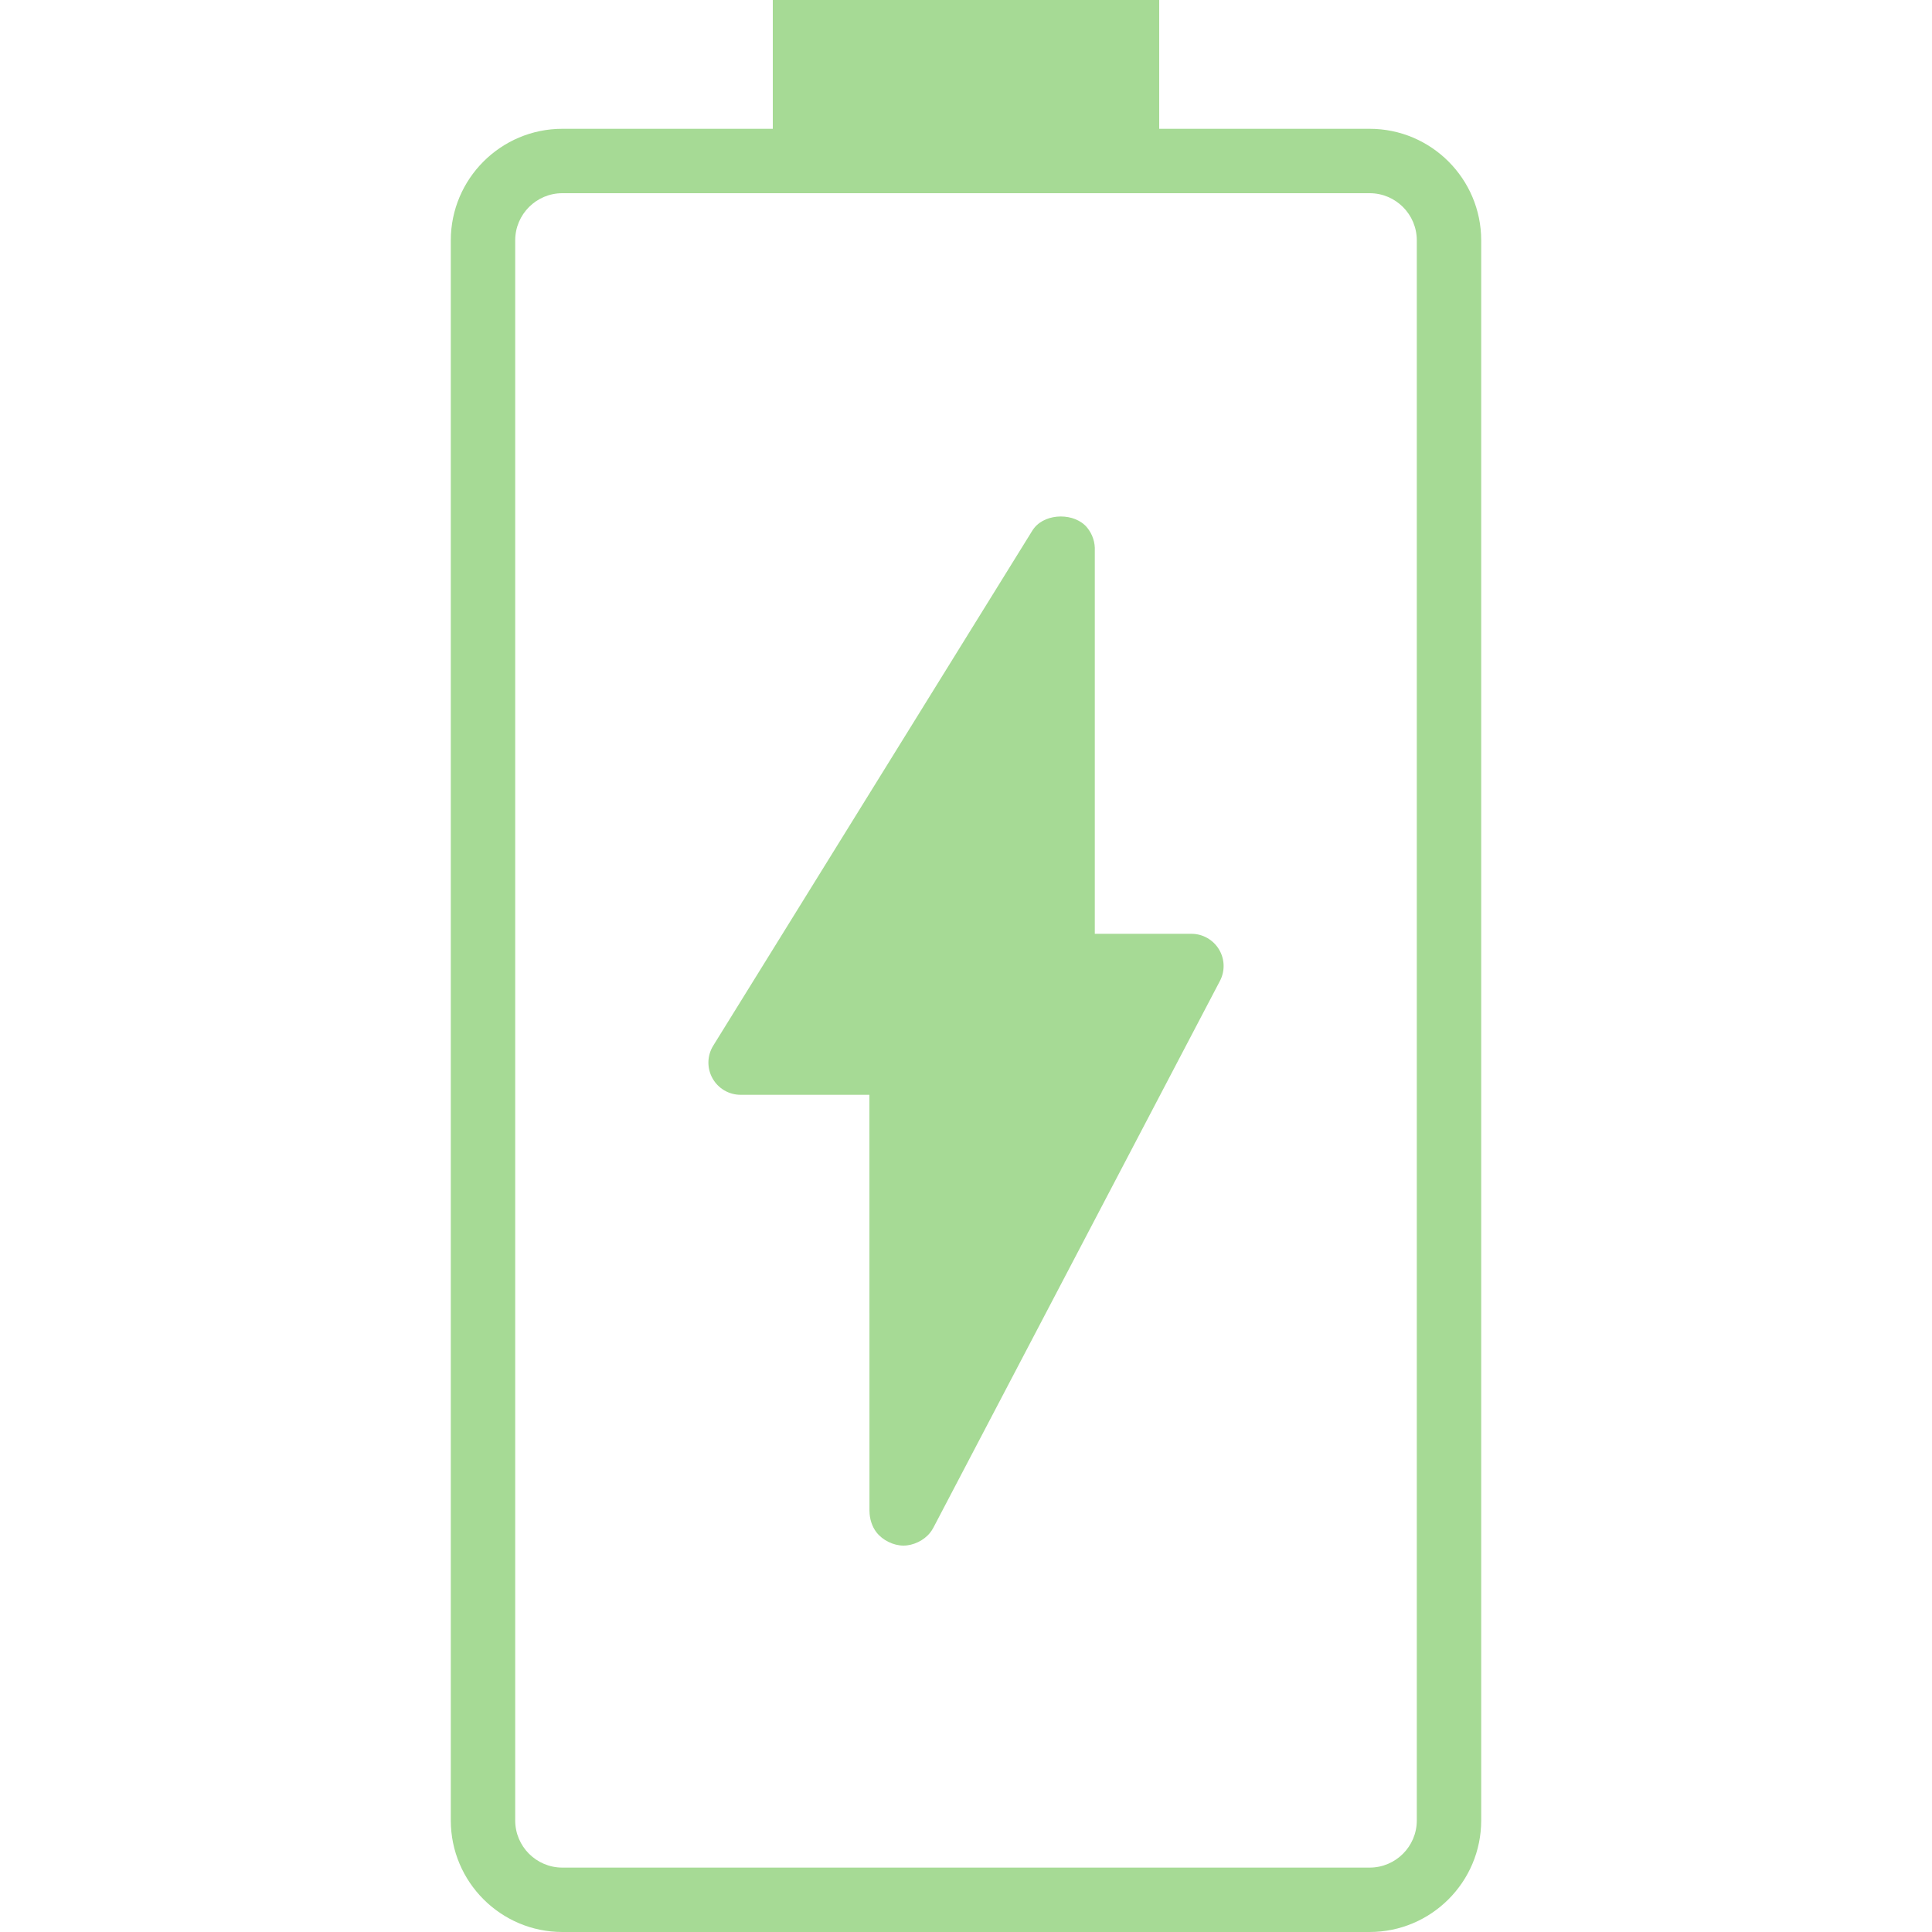
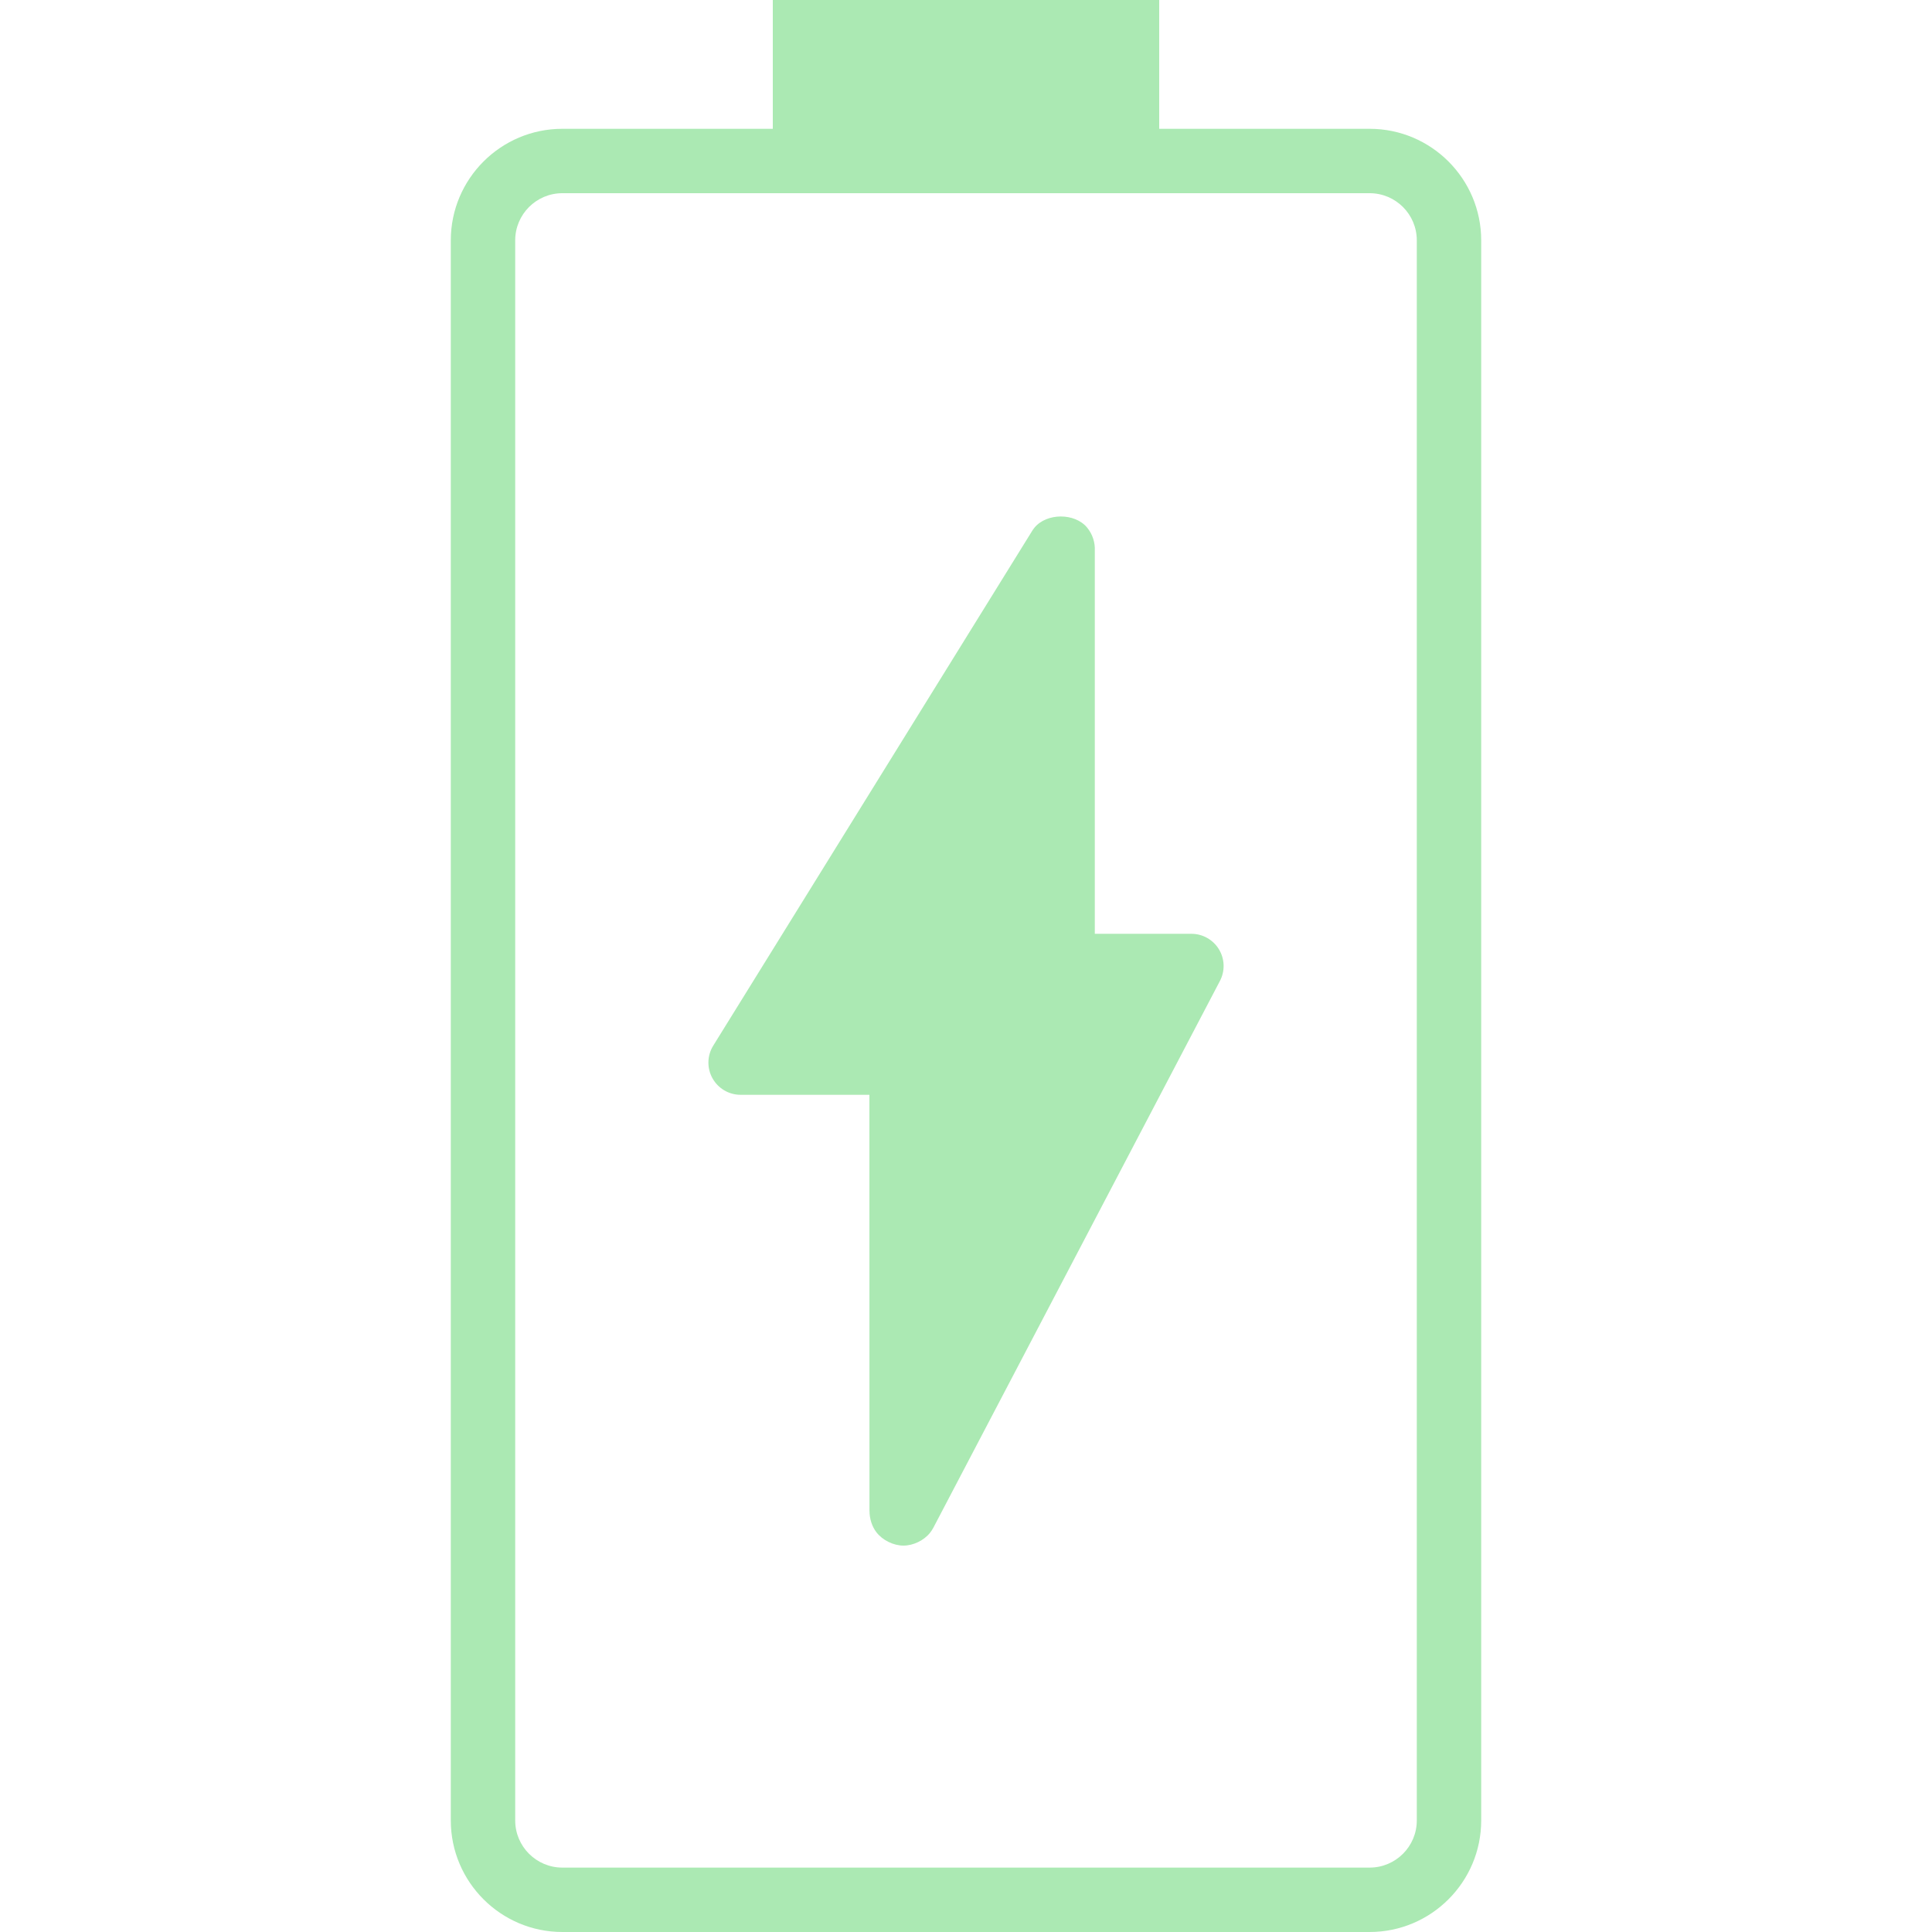
- <svg xmlns="http://www.w3.org/2000/svg" version="1.1" id="Capa_1" x="0px" y="0px" fill="#a6da95" viewBox="0 0 60 60" style="enable-background:new 0 0 60 60;" xml:space="preserve">
+ <svg xmlns="http://www.w3.org/2000/svg" version="1.1" id="Capa_1" x="0px" y="0px" fill="#ABE9B3" viewBox="0 0 60 60" style="enable-background:new 0 0 60 60;" xml:space="preserve">
  <g>
    <path d="M42.536,4H36V0H24v4h-6.536C15.554,4,14,5.554,14,7.464v49.072C14,58.446,15.554,60,17.464,60h25.071   C44.446,60,46,58.446,46,56.536V7.464C46,5.554,44.446,4,42.536,4z M44,56.536C44,57.344,43.343,58,42.536,58H17.464   C16.657,58,16,57.344,16,56.536V7.464C16,6.656,16.657,6,17.464,6H24h12h6.536C43.343,6,44,6.656,44,7.464V56.536z" />
    <path d="M37,29h-3V17.108c0.013-0.26-0.069-0.515-0.236-0.72c-0.381-0.467-1.264-0.463-1.642,0.004   c-0.026,0.032-0.05,0.066-0.072,0.103L22.15,32.474c-0.191,0.309-0.2,0.696-0.023,1.013C22.303,33.804,22.637,34,23,34h4   l0.002,12.929h0.001c0.001,0.235,0.077,0.479,0.215,0.657C27.407,47.833,27.747,48,28.058,48c0.305,0,0.636-0.16,0.825-0.398   c0.04-0.05,0.074-0.103,0.104-0.159l8.899-16.979c0.163-0.31,0.151-0.682-0.03-0.981S37.35,29,37,29z" />
  </g>
  <g>
</g>
  <g>
</g>
  <g>
</g>
  <g>
</g>
  <g>
</g>
  <g>
</g>
  <g>
</g>
  <g>
</g>
  <g>
</g>
  <g>
</g>
  <g>
</g>
  <g>
</g>
  <g>
</g>
  <g>
</g>
  <g>
</g>
</svg>
